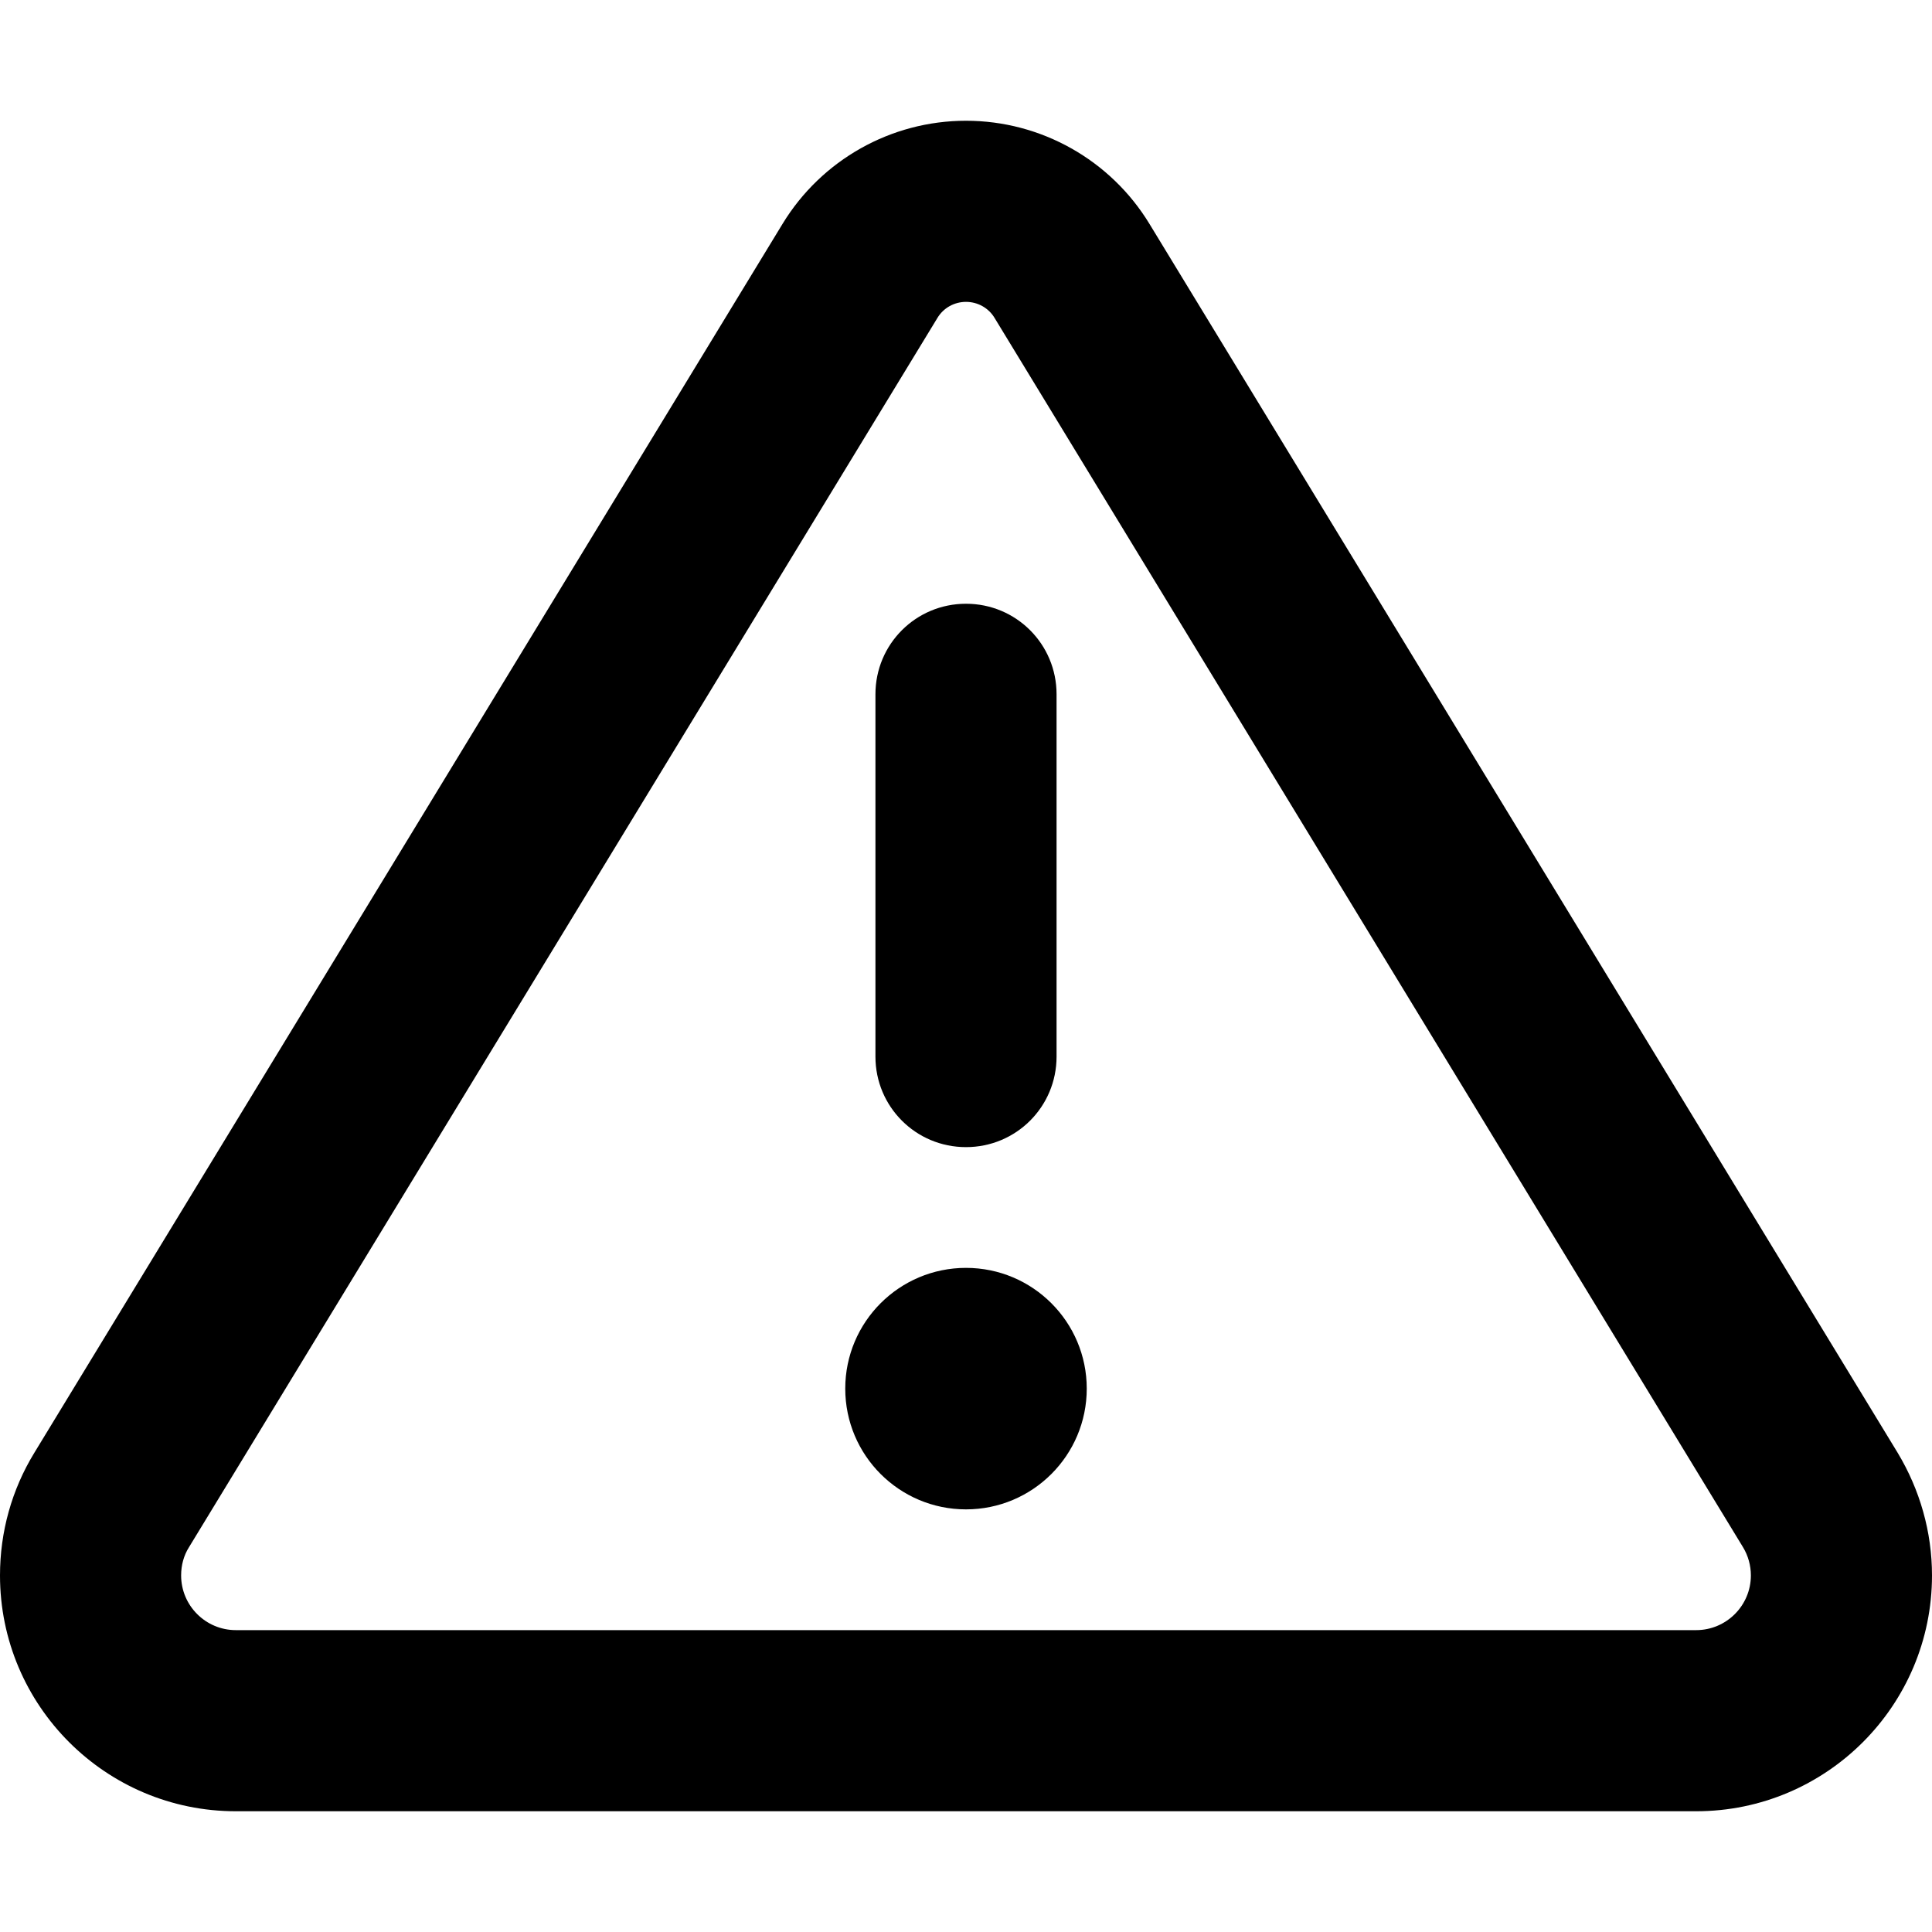
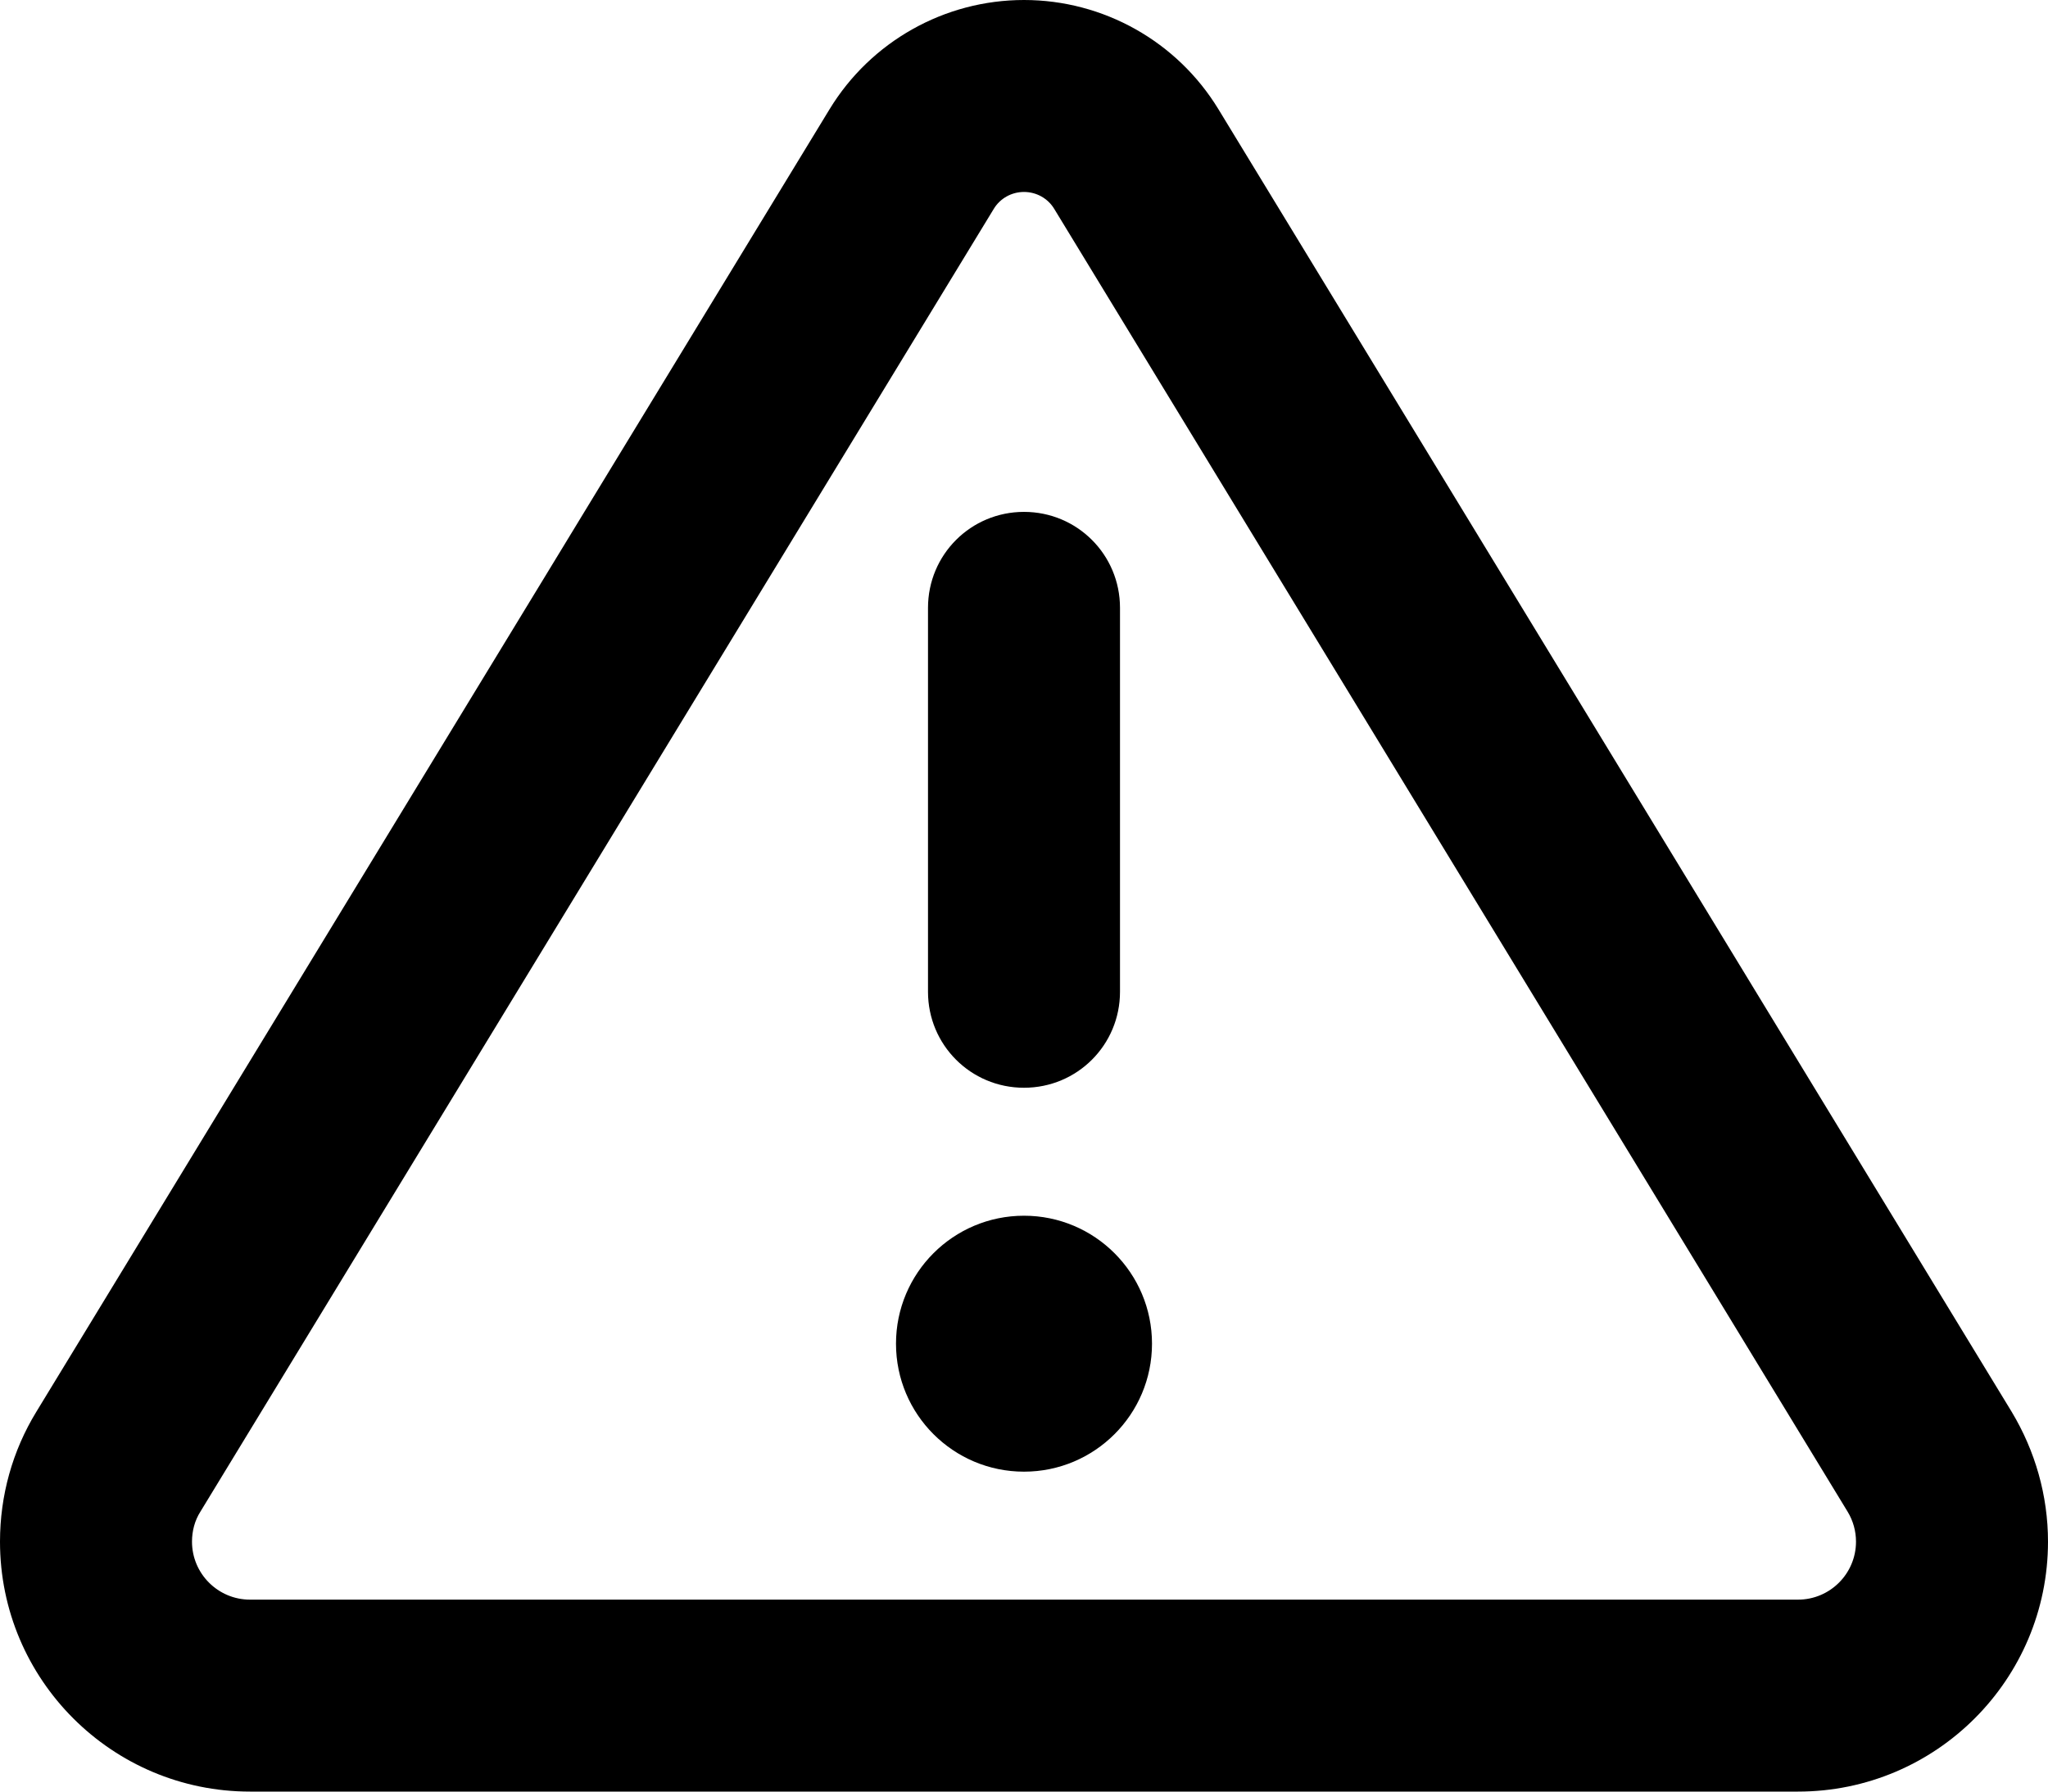
- <svg xmlns="http://www.w3.org/2000/svg" viewBox="0 0 512 512">
+ <svg xmlns="http://www.w3.org/2000/svg" viewBox="0 32 512 448">
  <path d="M248.4 84.3c1.6-2.7 4.5-4.3 7.6-4.3s6 1.6 7.6 4.3L461.9 410c1.4 2.3 2.1 4.9 2.1 7.5c0 8-6.5 14.5-14.5 14.5H62.5c-8 0-14.5-6.5-14.5-14.5c0-2.7 .7-5.3 2.1-7.5L248.4 84.3zm-41-25L9.1 385c-6 9.8-9.1 21-9.1 32.5C0 452 28 480 62.5 480h387c34.5 0 62.5-28 62.5-62.5c0-11.5-3.2-22.7-9.1-32.5L304.6 59.3C294.3 42.4 275.9 32 256 32s-38.3 10.4-48.6 27.3zM288 368a32 32 0 1 0 -64 0 32 32 0 1 0 64 0zm-8-184c0-13.3-10.7-24-24-24s-24 10.7-24 24v96c0 13.3 10.7 24 24 24s24-10.7 24-24V184z" />
</svg>
